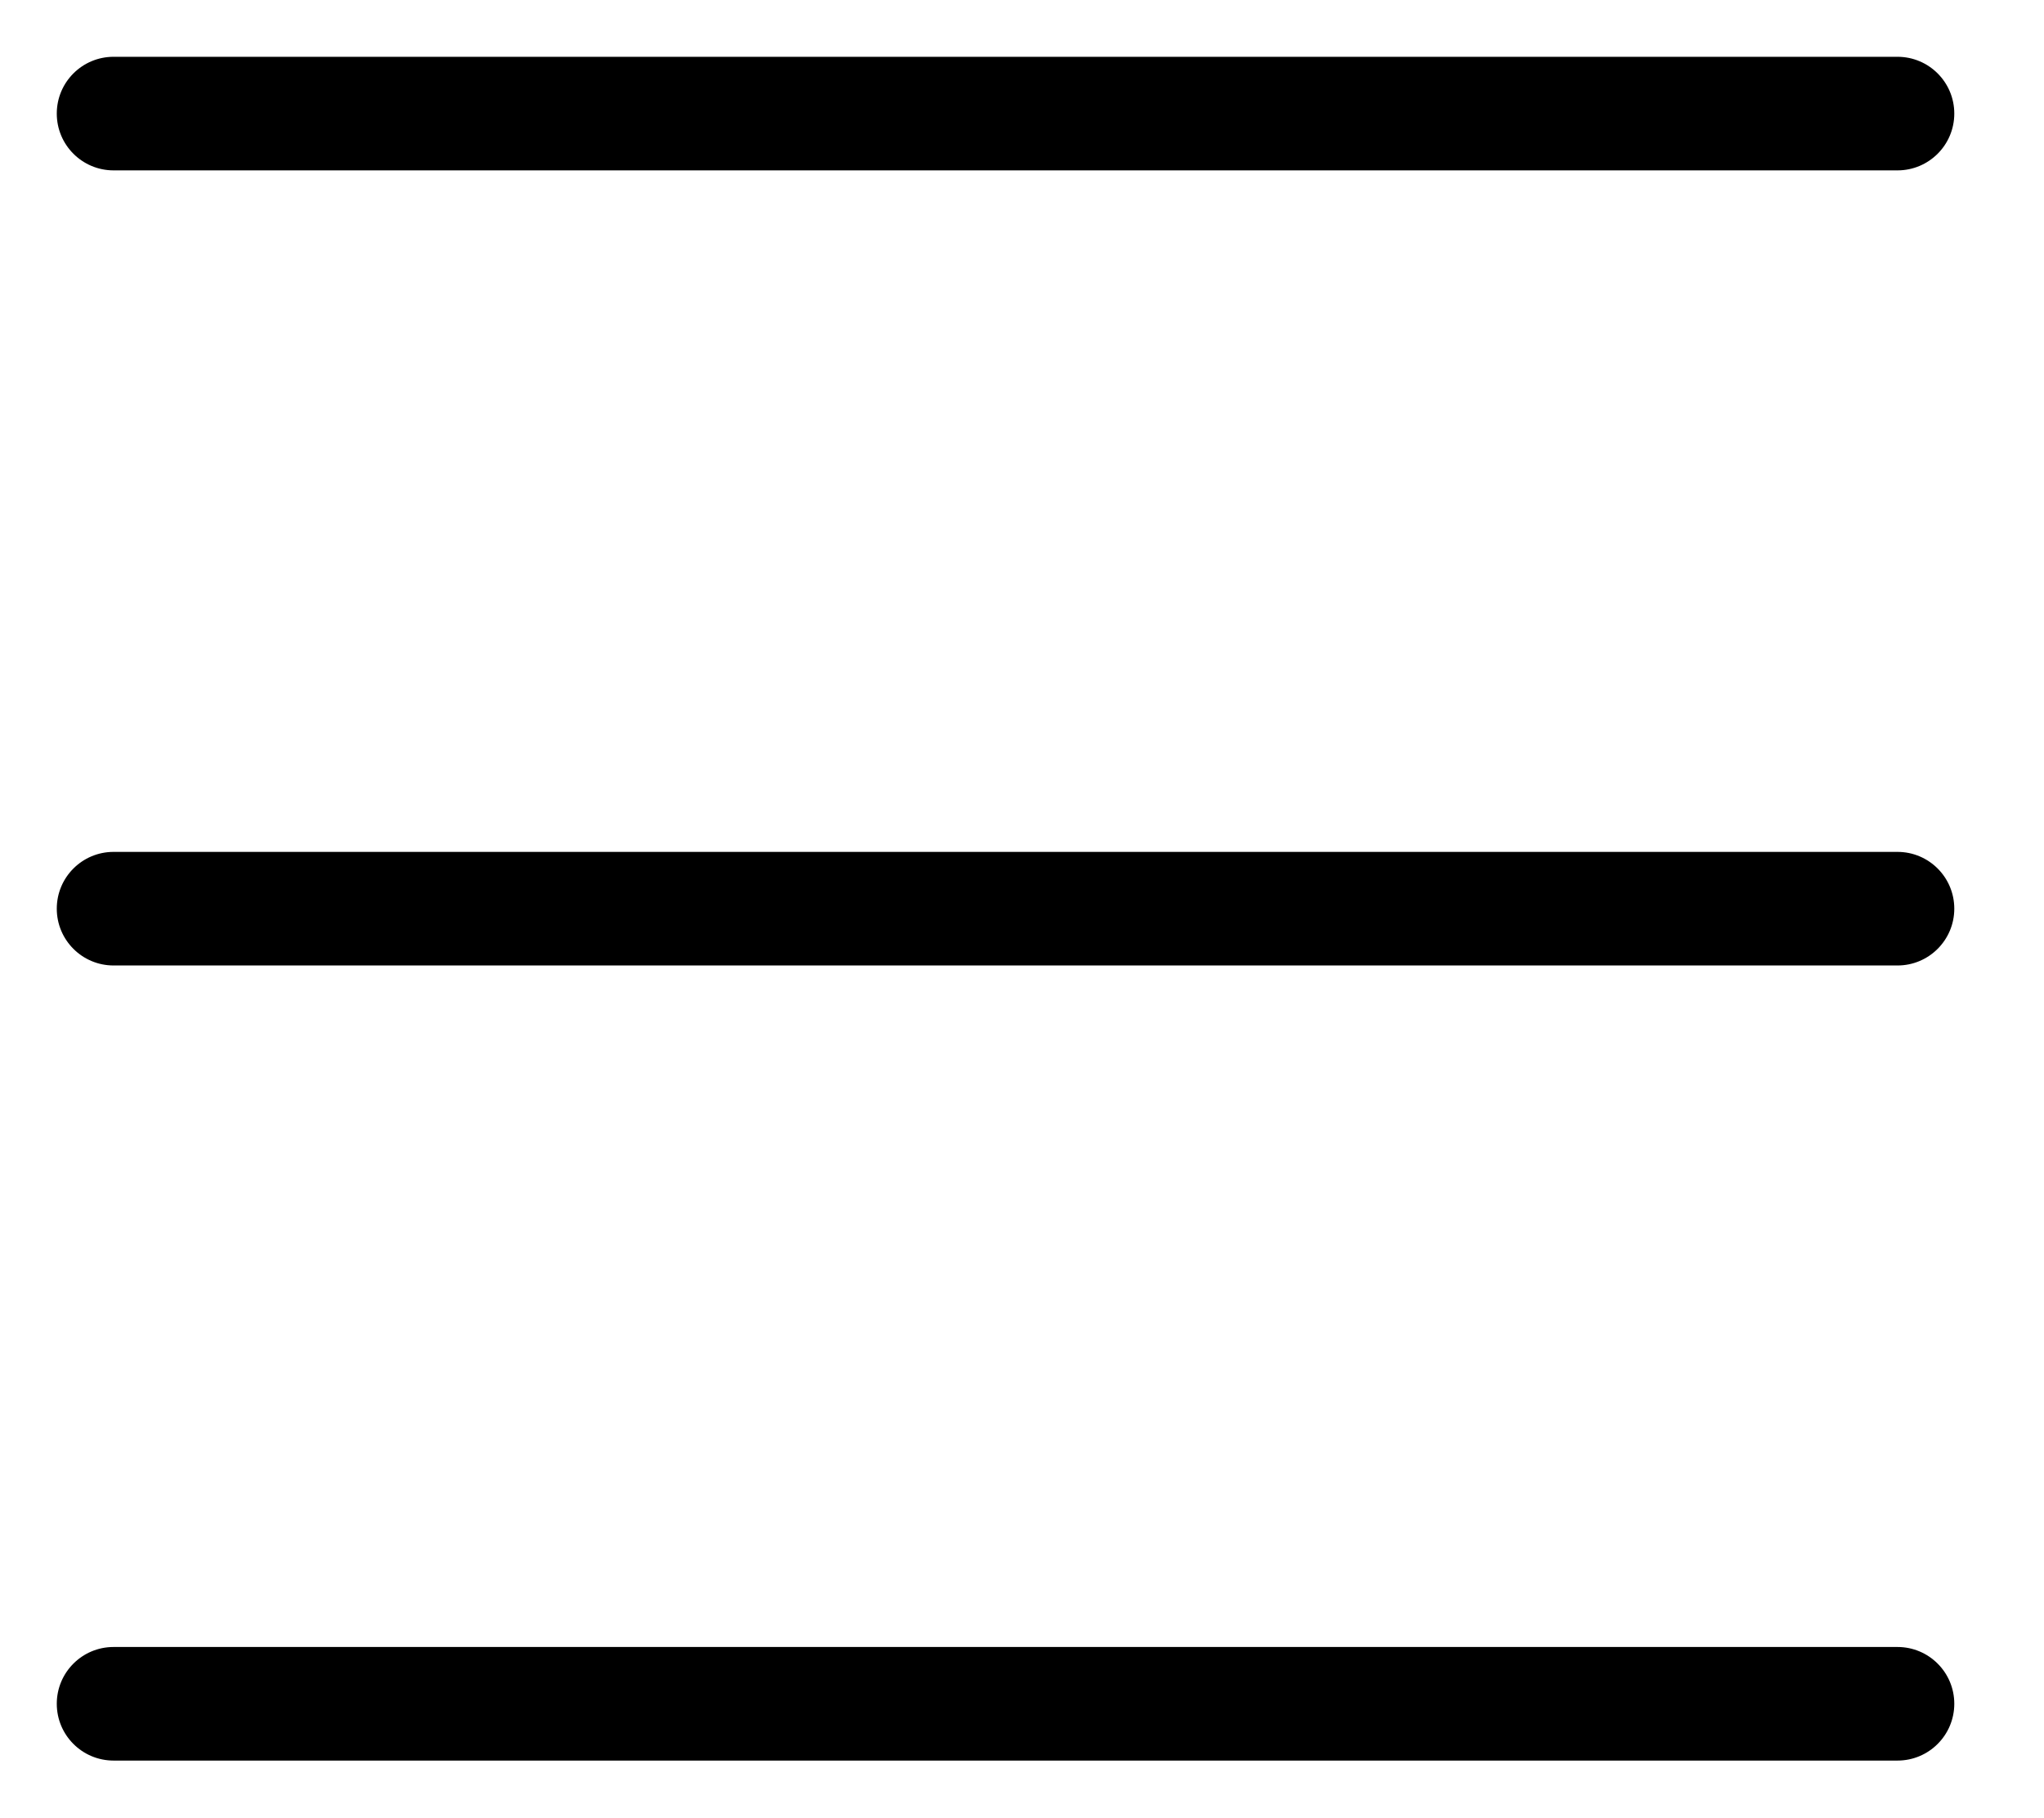
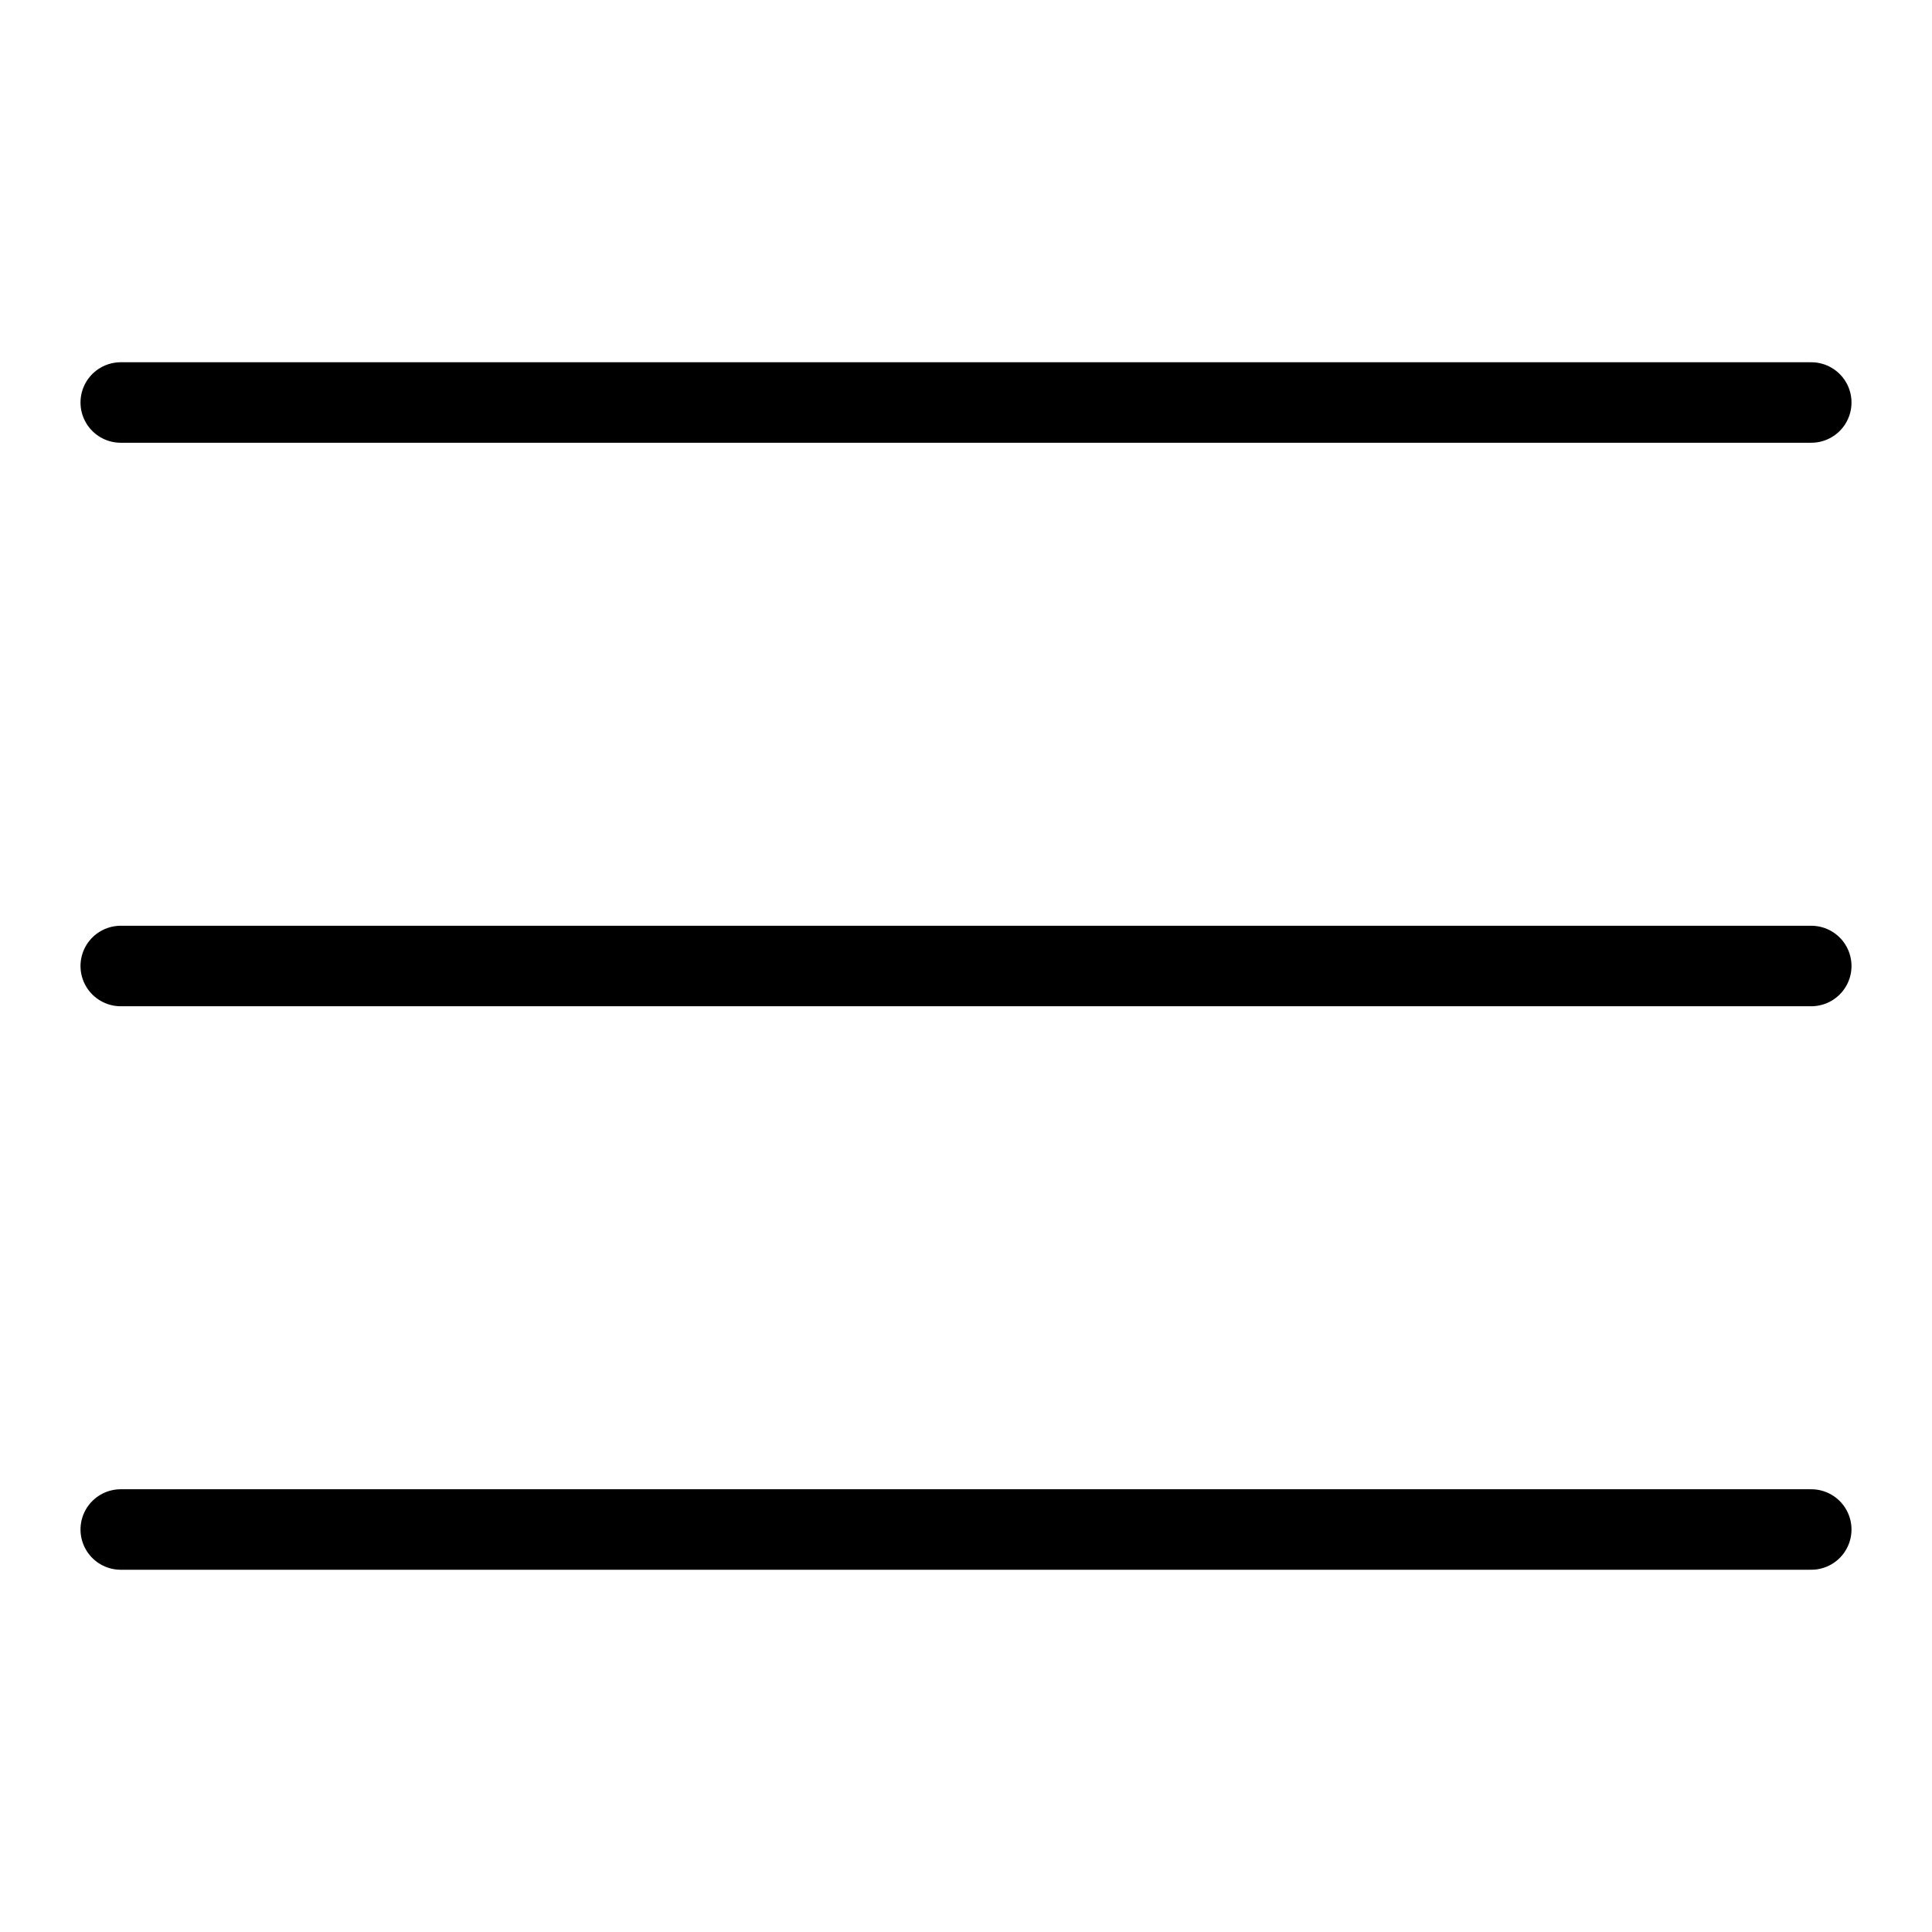
- <svg xmlns="http://www.w3.org/2000/svg" fill="none" class="icon icon-hamburger" viewBox="0 0 18 16">
-   <path fill="currentColor" d="M1 .5a.5.5 0 1 0 0 1h15.71a.5.5 0 0 0 0-1zM.5 8a.5.5 0 0 1 .5-.5h15.71a.5.5 0 0 1 0 1H1A.5.5 0 0 1 .5 8m0 7a.5.5 0 0 1 .5-.5h15.71a.5.5 0 0 1 0 1H1a.5.5 0 0 1-.5-.5" />
+ <svg xmlns="http://www.w3.org/2000/svg" class="icon icon-hamburger" width="24" height="24" viewBox="0 0 24 24" fill="none">
+   <path d="M22.5 12H1.5" stroke="currentColor" stroke-linecap="round" stroke-linejoin="round" />
+   <path d="M22.5 5H1.5" stroke="currentColor" stroke-linecap="round" stroke-linejoin="round" />
+   <path d="M22.5 19H1.5" stroke="currentColor" stroke-linecap="round" stroke-linejoin="round" />
</svg>
